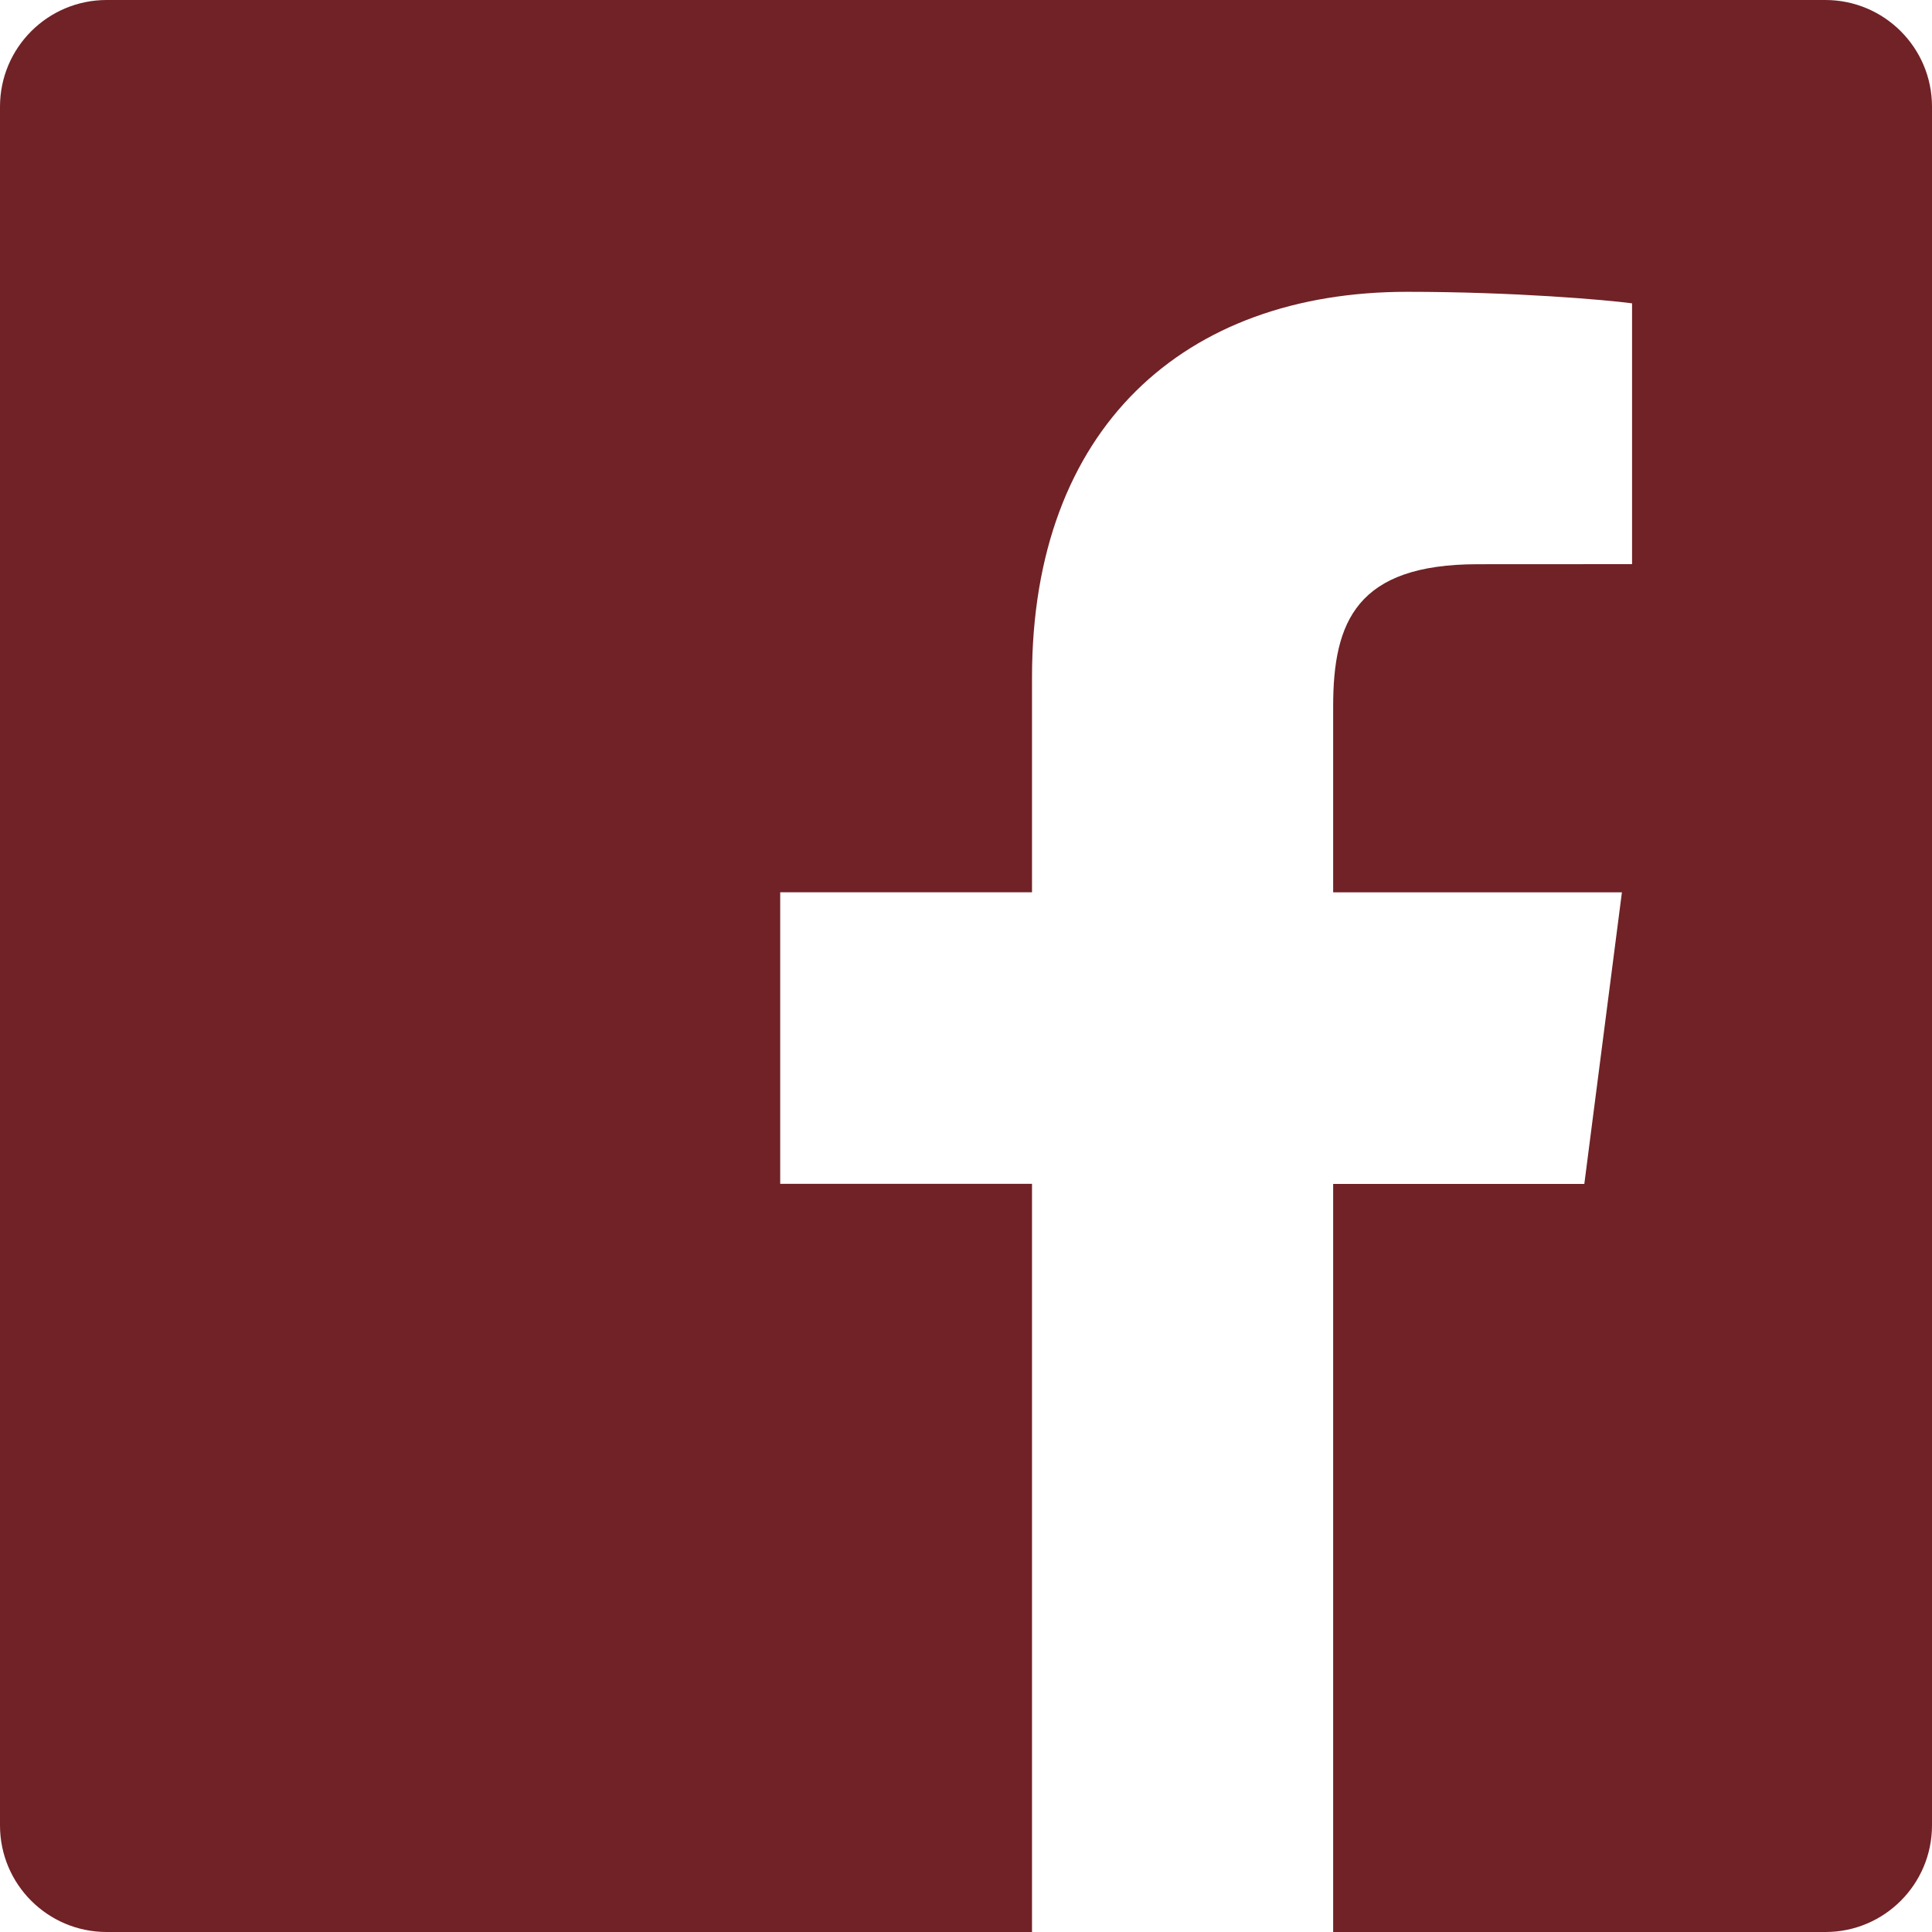
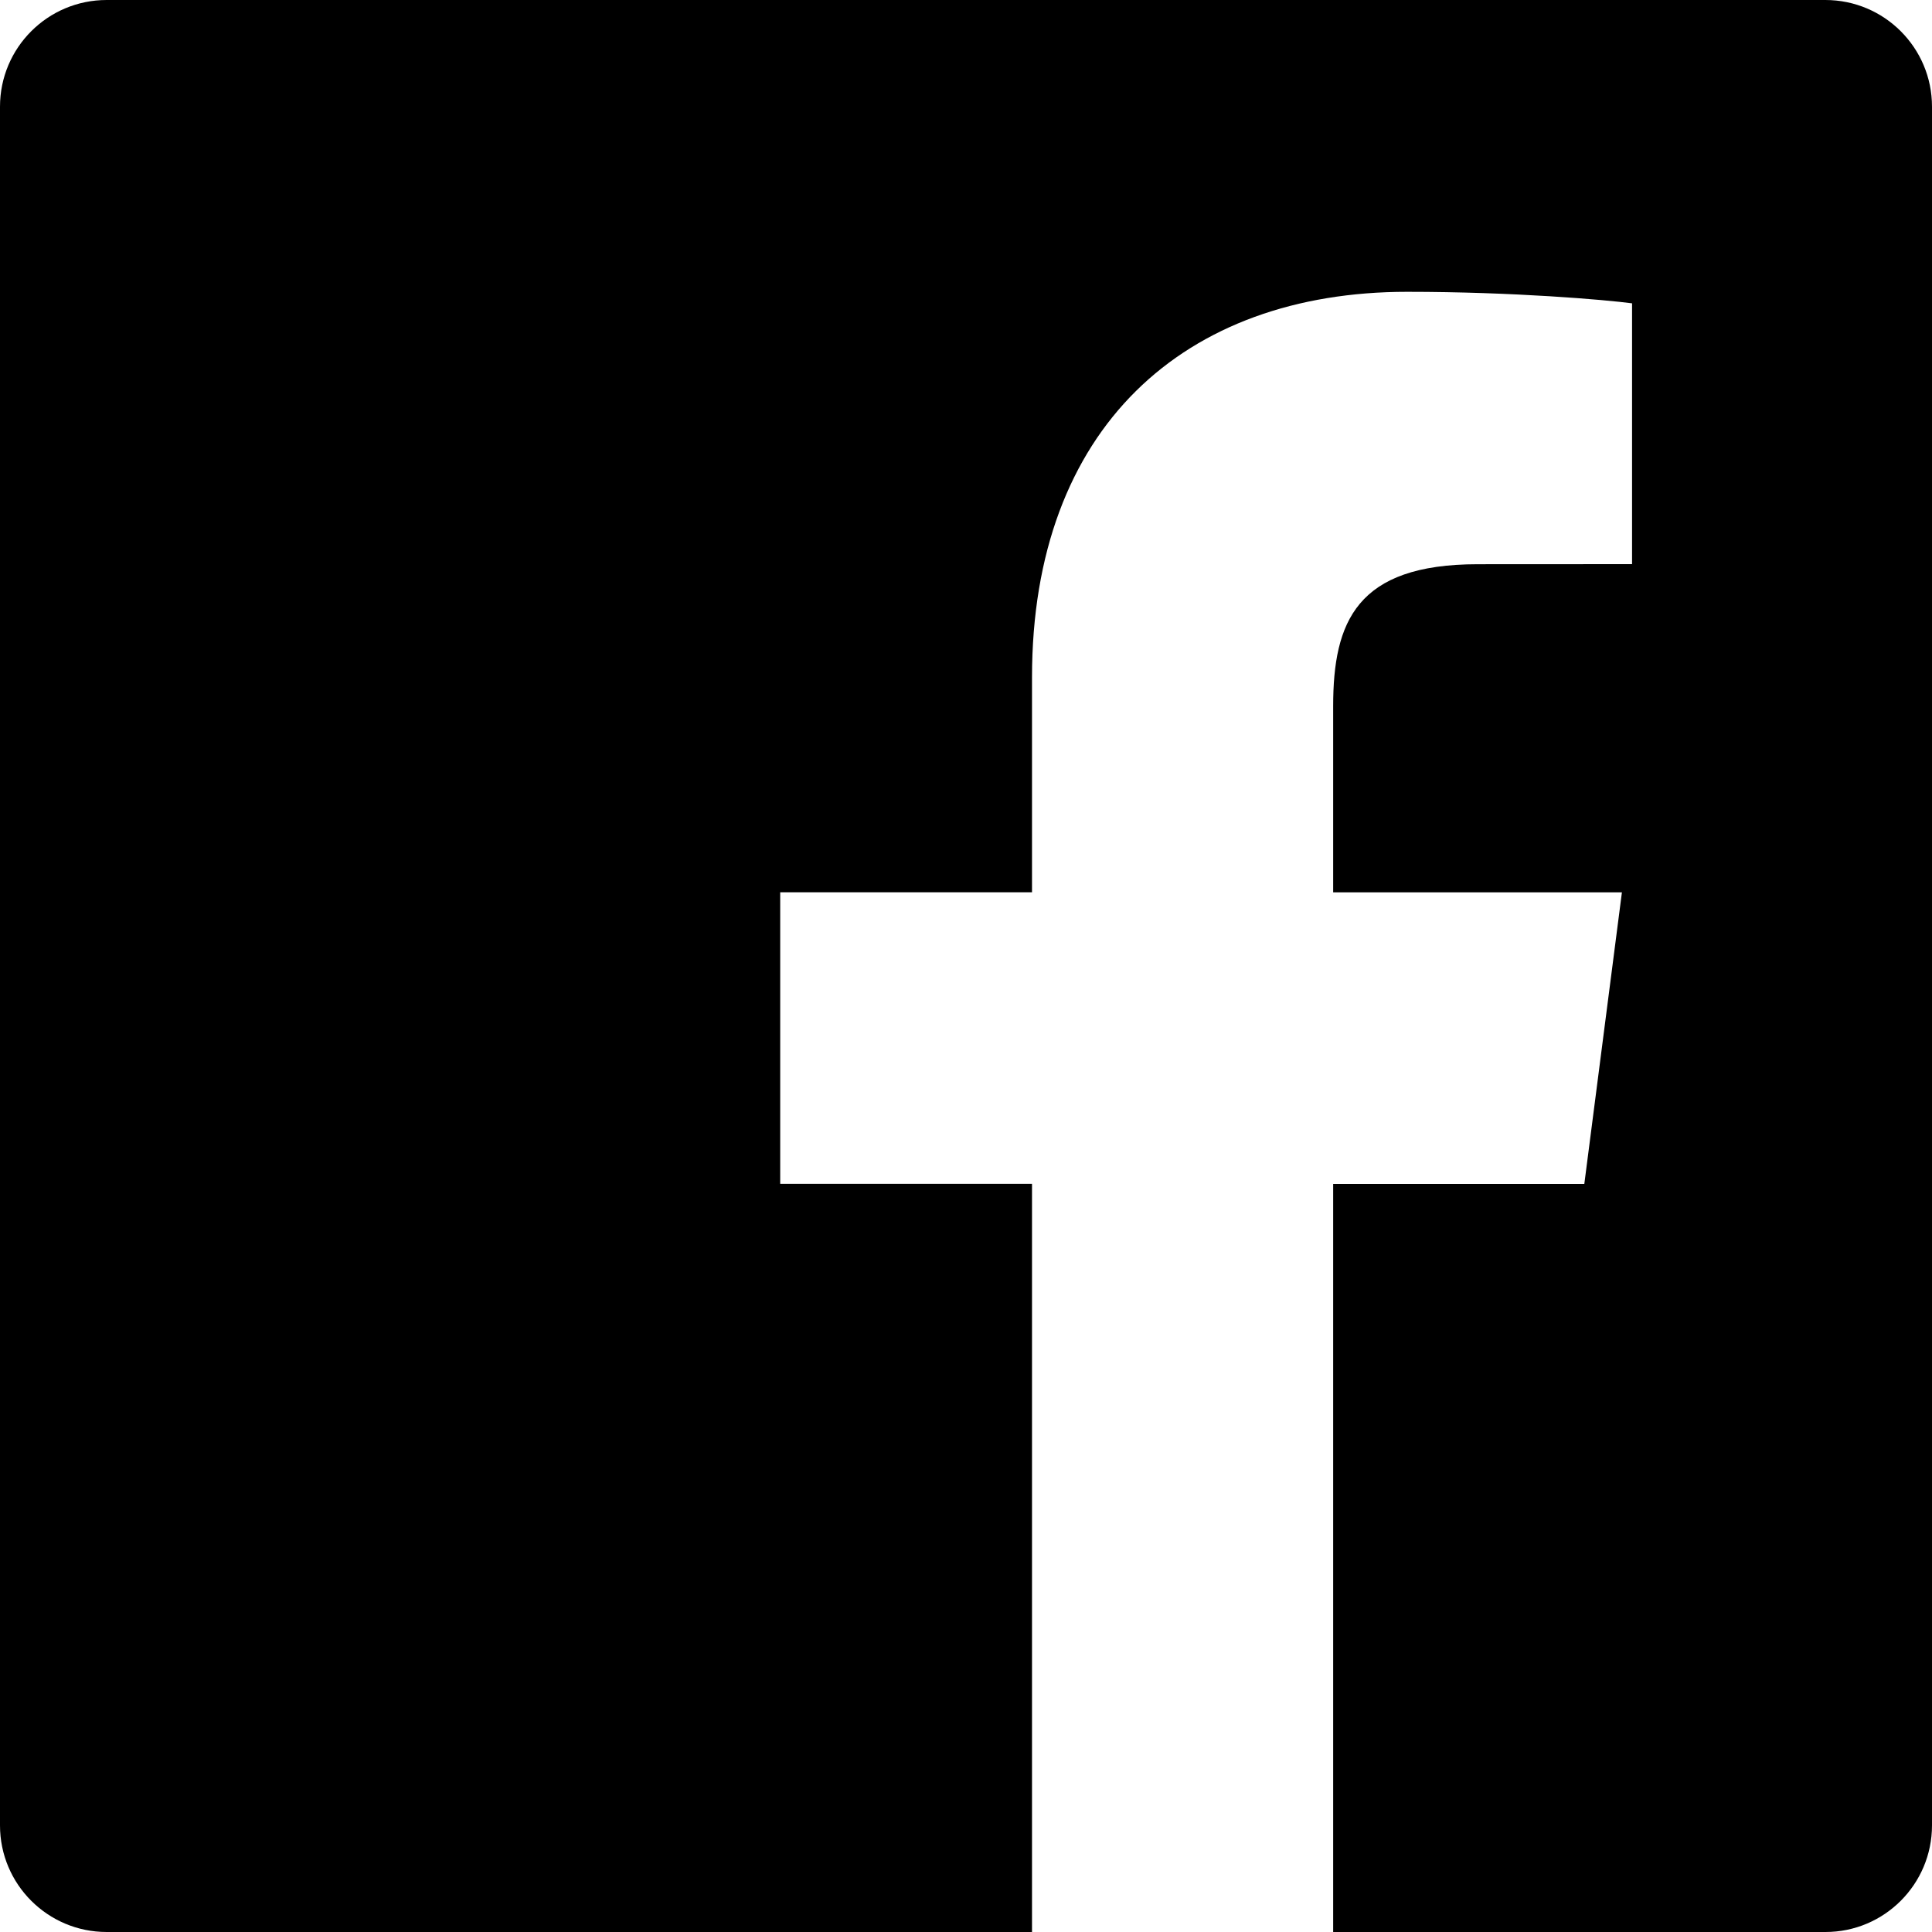
<svg xmlns="http://www.w3.org/2000/svg" width="24" height="24" viewBox="0 0 24 24">
-   <path d="M22.675 0h-21.35c-.732 0-1.325.593-1.325 1.325v21.351c0 .731.593 1.324 1.325 1.324h11.495v-9.294h-3.128v-3.622h3.128v-2.671c0-3.1 1.893-4.788 4.659-4.788 1.325 0 2.463.099 2.795.143v3.24l-1.918.001c-1.504 0-1.795.715-1.795 1.763v2.313h3.587l-.467 3.622h-3.12v9.293h6.116c.73 0 1.323-.593 1.323-1.325v-21.35c0-.732-.593-1.325-1.325-1.325z" fill="#702226" />
+   <path d="M22.675 0h-21.35c-.732 0-1.325.593-1.325 1.325v21.351c0 .731.593 1.324 1.325 1.324h11.495v-9.294h-3.128v-3.622h3.128v-2.671c0-3.1 1.893-4.788 4.659-4.788 1.325 0 2.463.099 2.795.143v3.24l-1.918.001c-1.504 0-1.795.715-1.795 1.763v2.313h3.587l-.467 3.622h-3.12v9.293h6.116c.73 0 1.323-.593 1.323-1.325v-21.35c0-.732-.593-1.325-1.325-1.325z" fill="#000" />
</svg>
